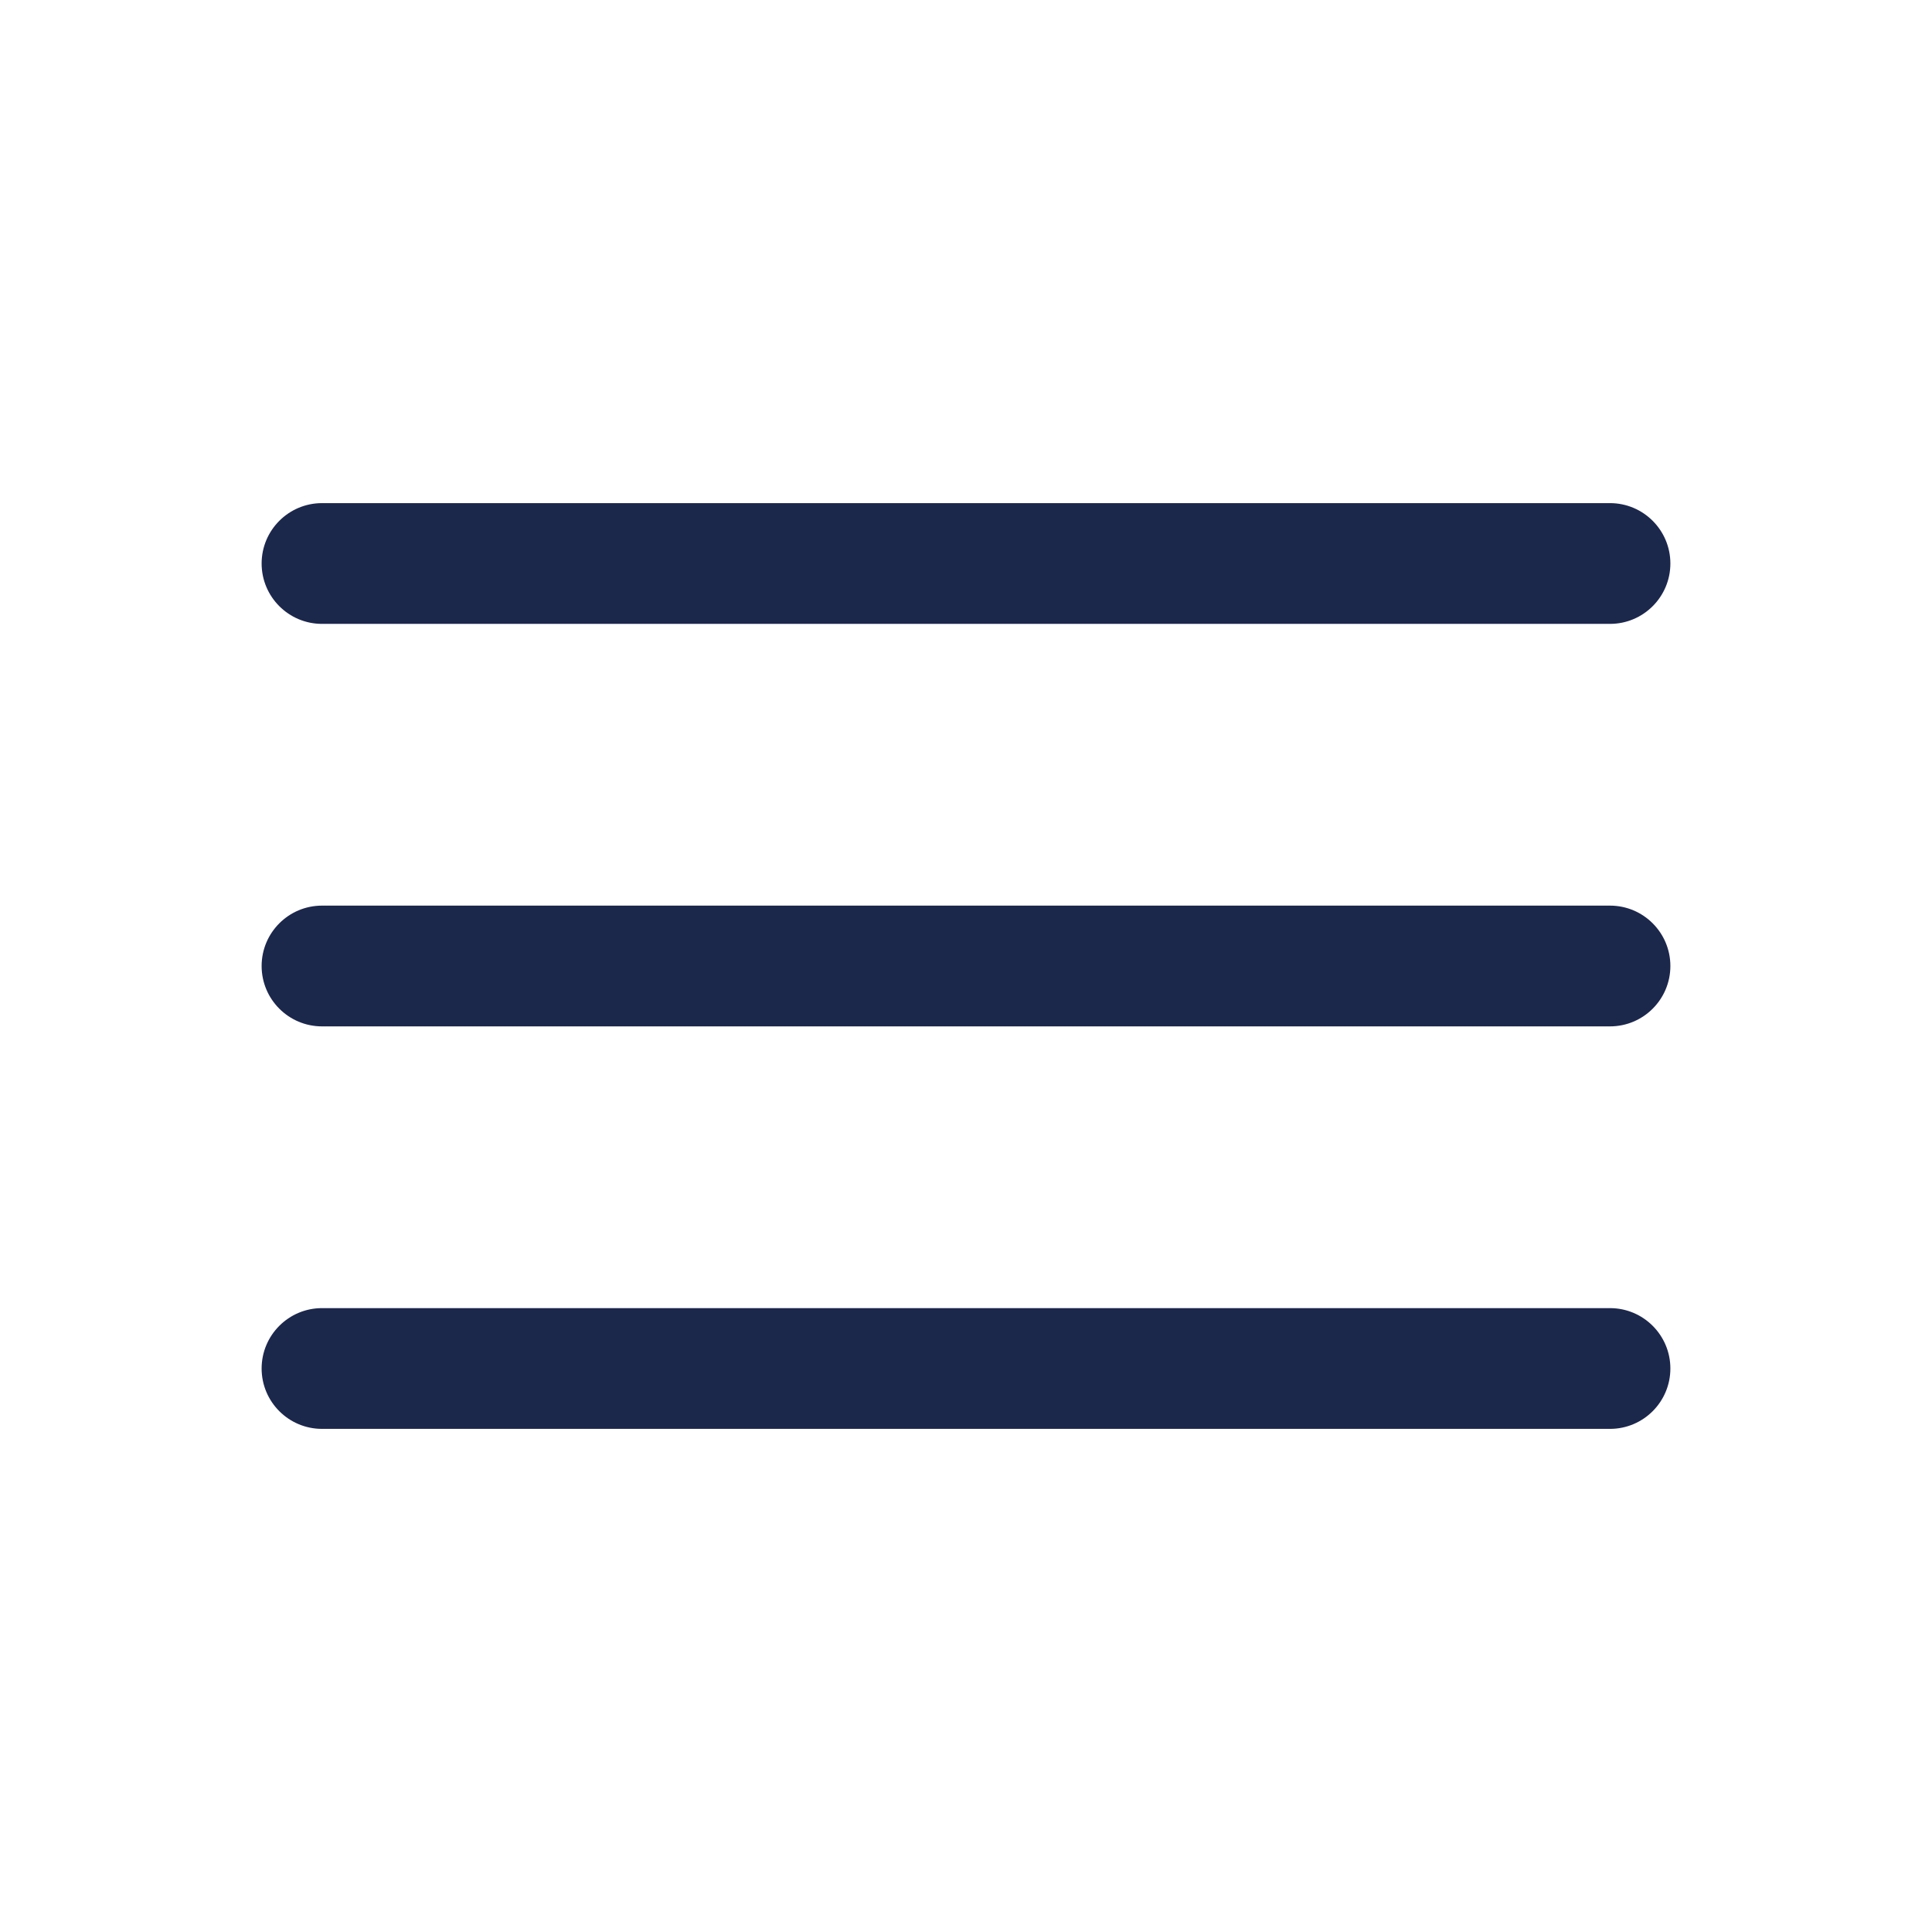
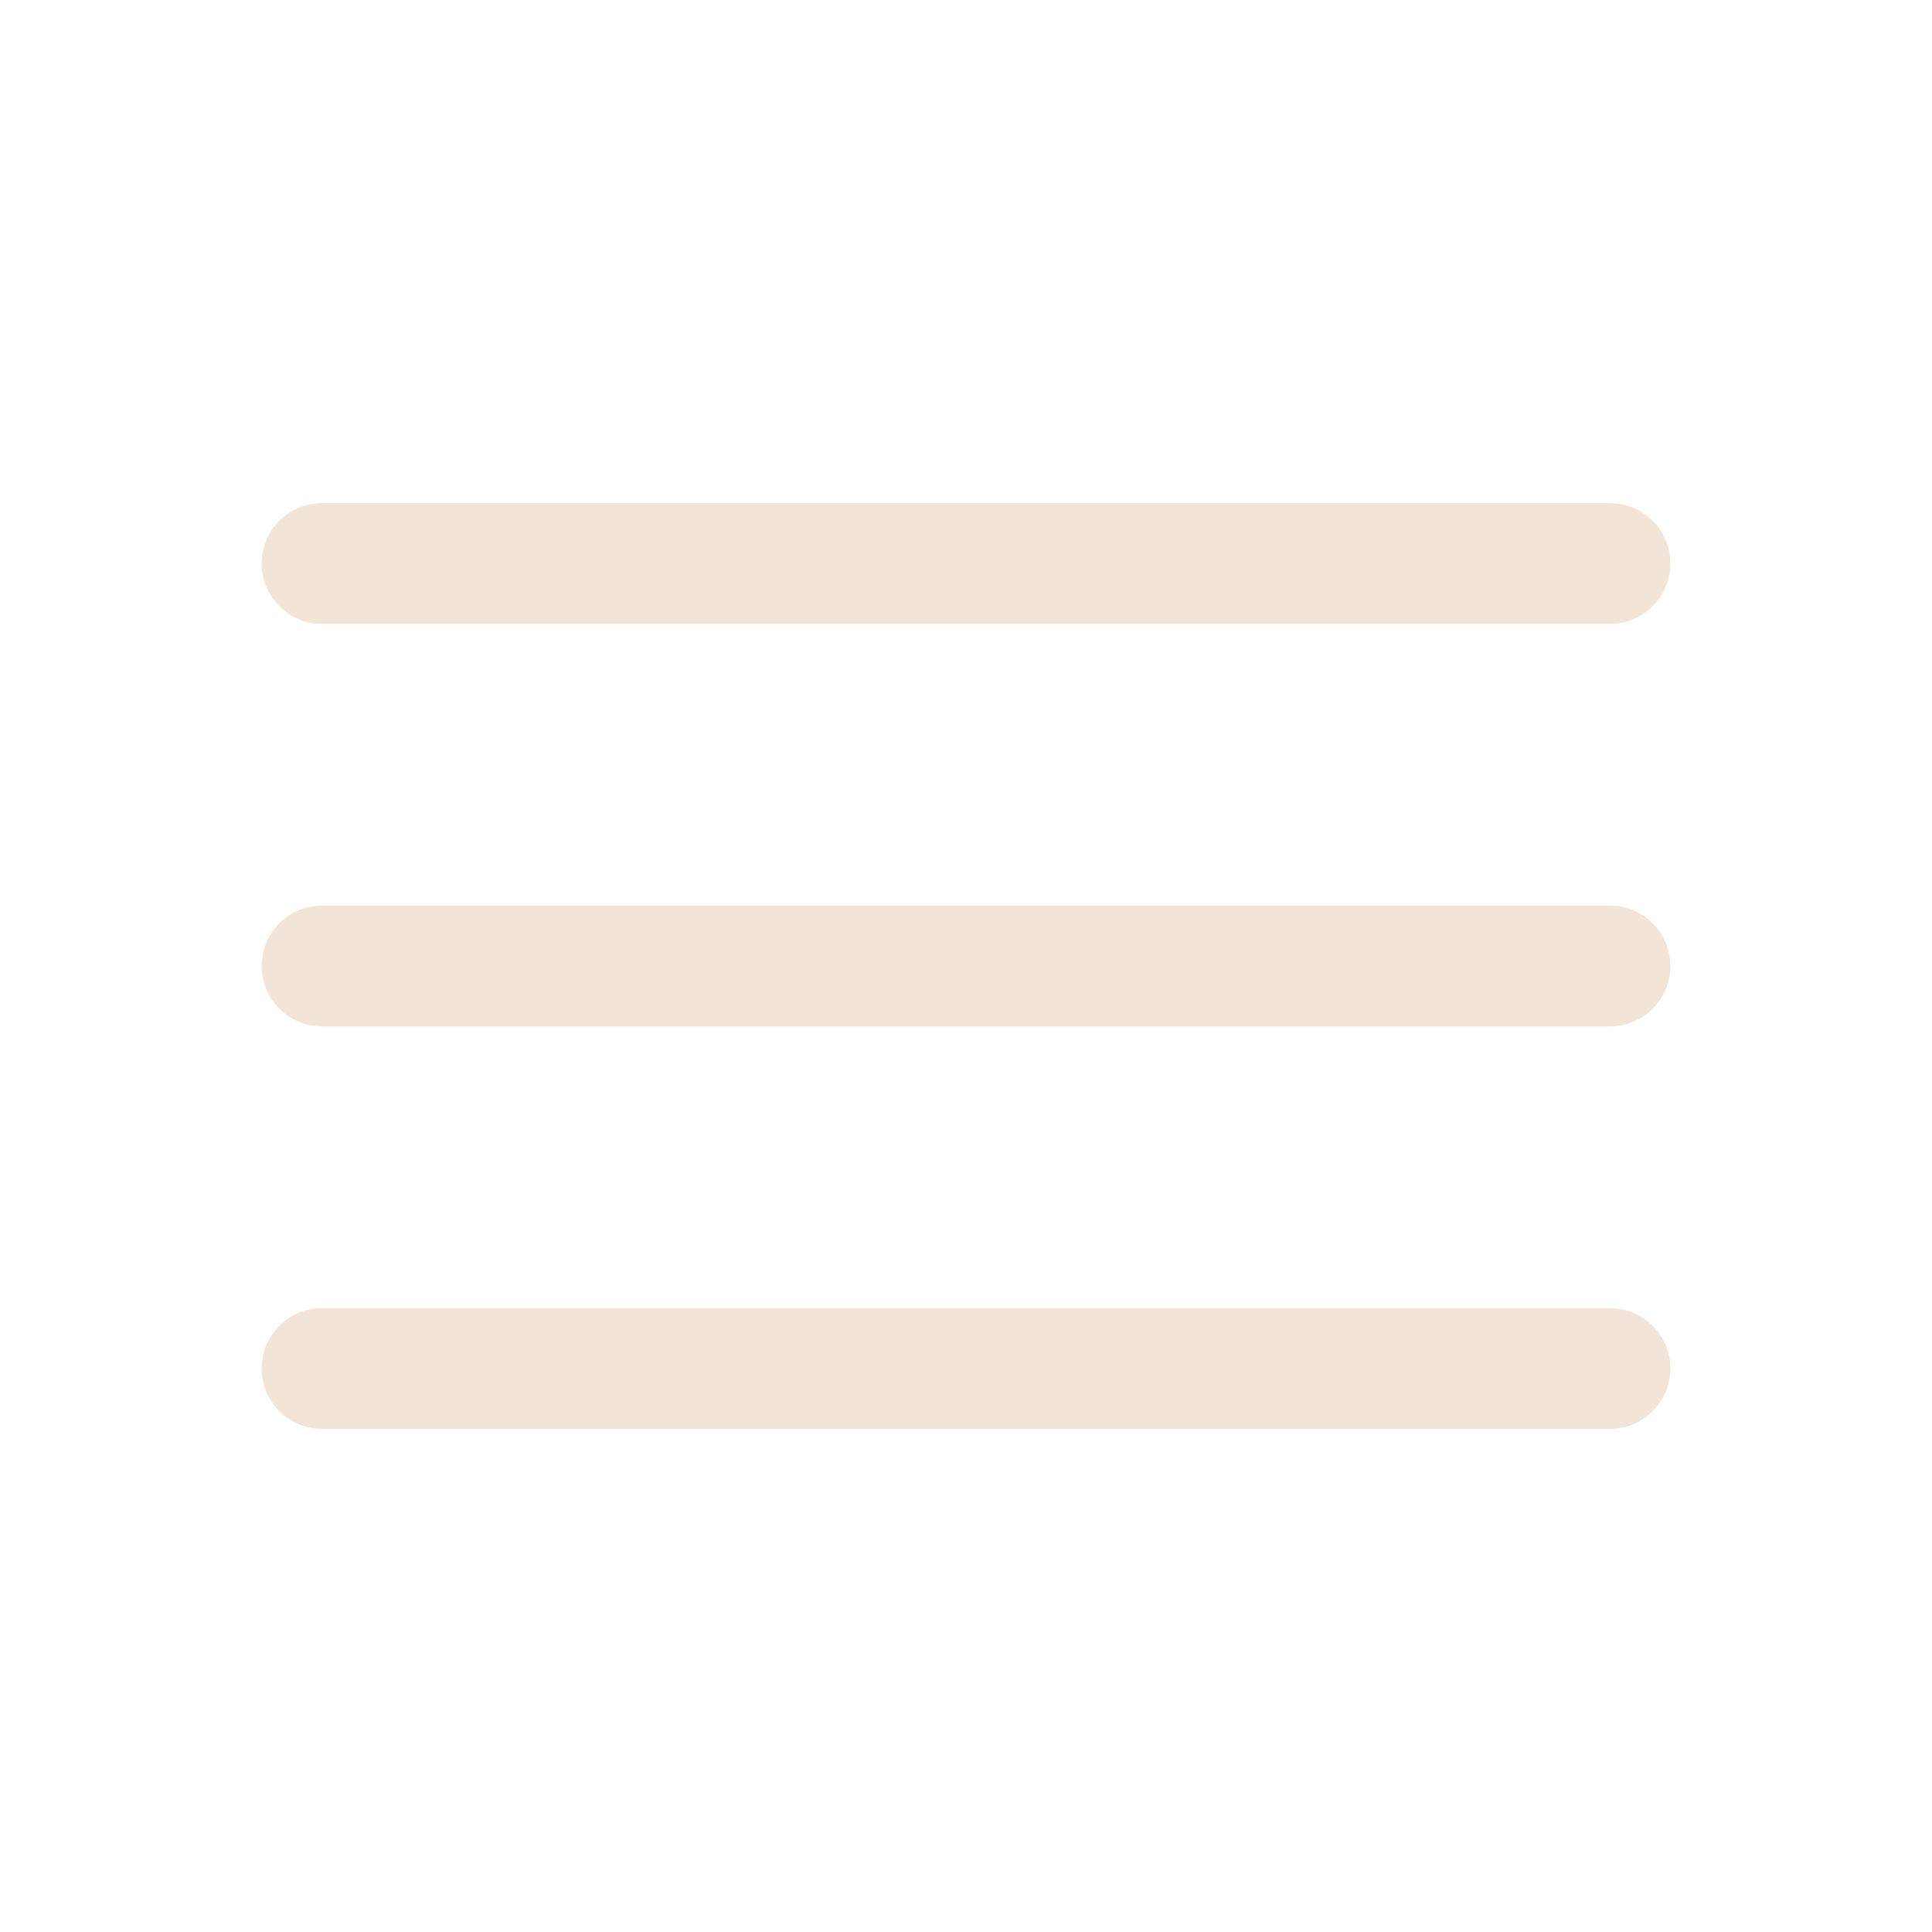
<svg xmlns="http://www.w3.org/2000/svg" width="800px" height="800px" viewBox="0 0 24 24" fill="none">
-   <path fill-rule="evenodd" clip-rule="evenodd" d="M20.75 7C20.75 7.414 20.414 7.75 20 7.75L4 7.75C3.586 7.75 3.25 7.414 3.25 7C3.25 6.586 3.586 6.25 4 6.25L20 6.25C20.414 6.25 20.75 6.586 20.75 7Z" fill="#1C274C" />
-   <path fill-rule="evenodd" clip-rule="evenodd" d="M20.75 12C20.75 12.414 20.414 12.75 20 12.75L4 12.75C3.586 12.75 3.25 12.414 3.25 12C3.25 11.586 3.586 11.25 4 11.25L20 11.25C20.414 11.25 20.75 11.586 20.75 12Z" fill="#1C274C" />
-   <path fill-rule="evenodd" clip-rule="evenodd" d="M20.75 17C20.75 17.414 20.414 17.75 20 17.75L4 17.75C3.586 17.75 3.25 17.414 3.25 17C3.25 16.586 3.586 16.25 4 16.25L20 16.25C20.414 16.25 20.75 16.586 20.75 17Z" fill="#1C274C" />
+   <path fill-rule="evenodd" clip-rule="evenodd" d="M20.75 7C20.75 7.414 20.414 7.75 20 7.75L4 7.75C3.586 7.75 3.25 7.414 3.25 7C3.25 6.586 3.586 6.25 4 6.25L20 6.25C20.414 6.25 20.75 6.586 20.75 7Z" fill="#f2e5d7" />
+   <path fill-rule="evenodd" clip-rule="evenodd" d="M20.75 12C20.75 12.414 20.414 12.75 20 12.75L4 12.75C3.586 12.75 3.25 12.414 3.25 12C3.25 11.586 3.586 11.25 4 11.25L20 11.25C20.414 11.25 20.75 11.586 20.75 12Z" fill="#f2e5d7" />
+   <path fill-rule="evenodd" clip-rule="evenodd" d="M20.75 17C20.75 17.414 20.414 17.75 20 17.75L4 17.75C3.586 17.75 3.25 17.414 3.25 17C3.25 16.586 3.586 16.25 4 16.25L20 16.25C20.414 16.25 20.75 16.586 20.75 17Z" fill="#f2e5d7" />
</svg>
